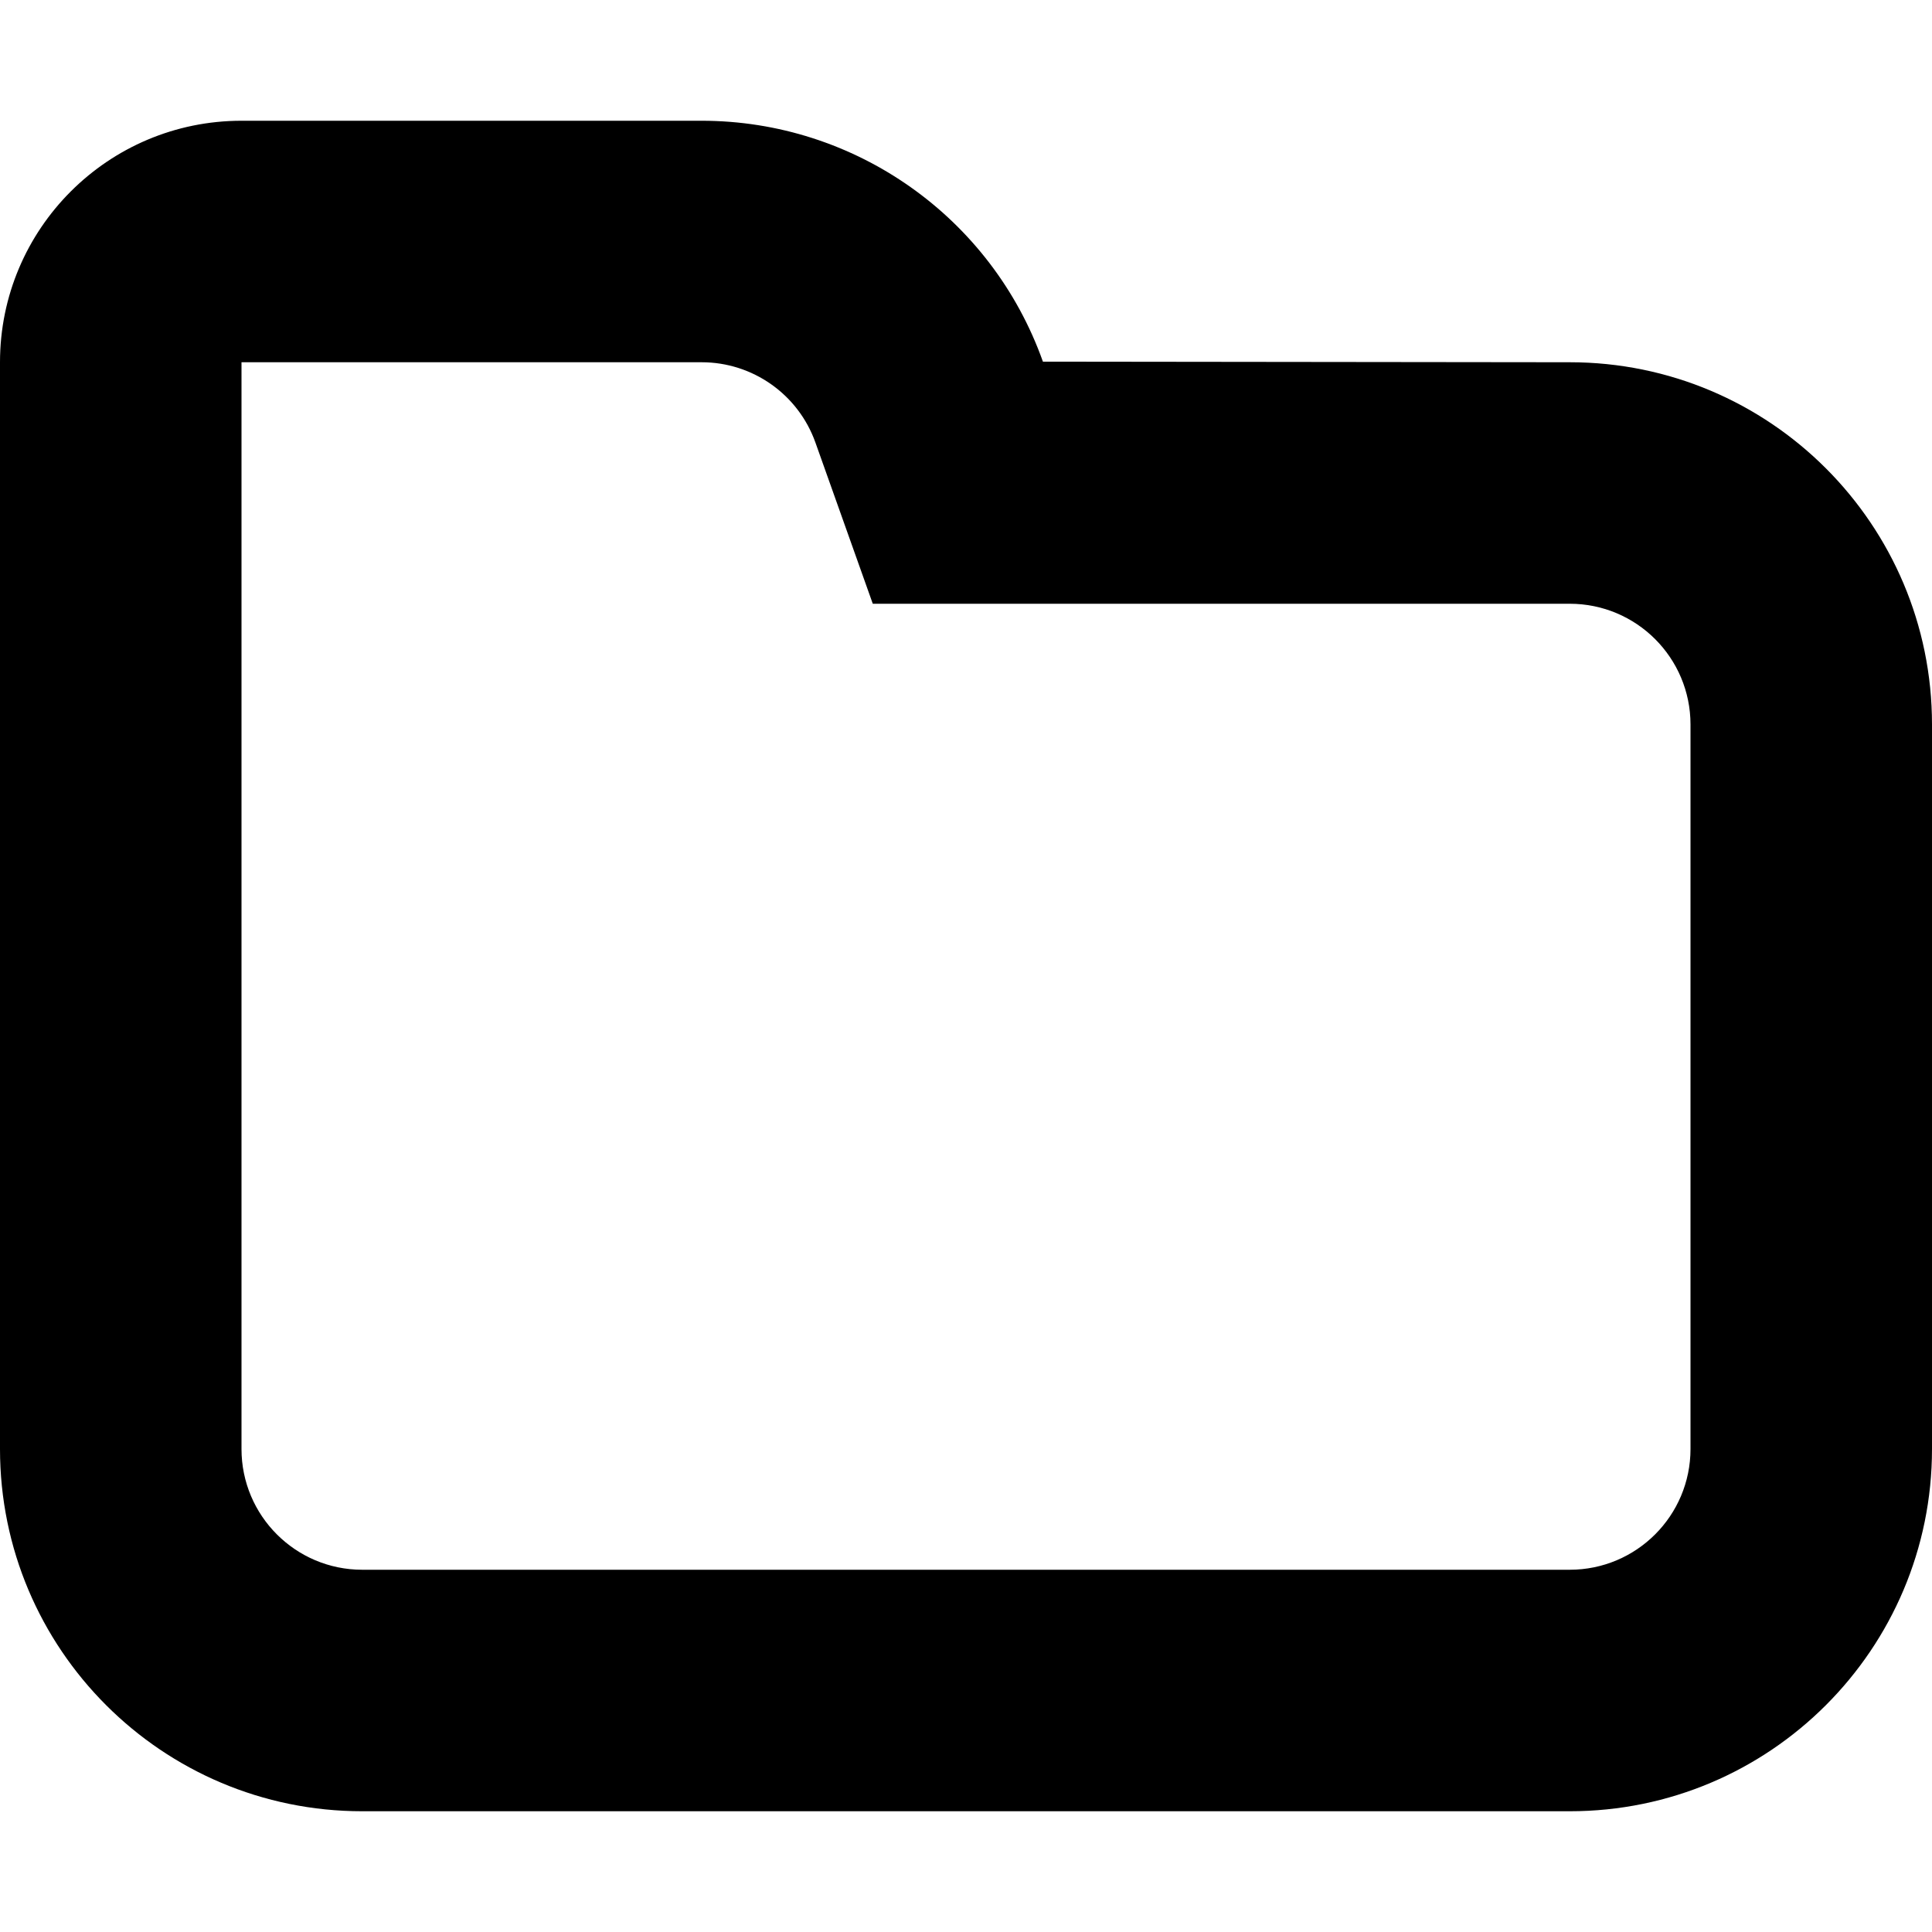
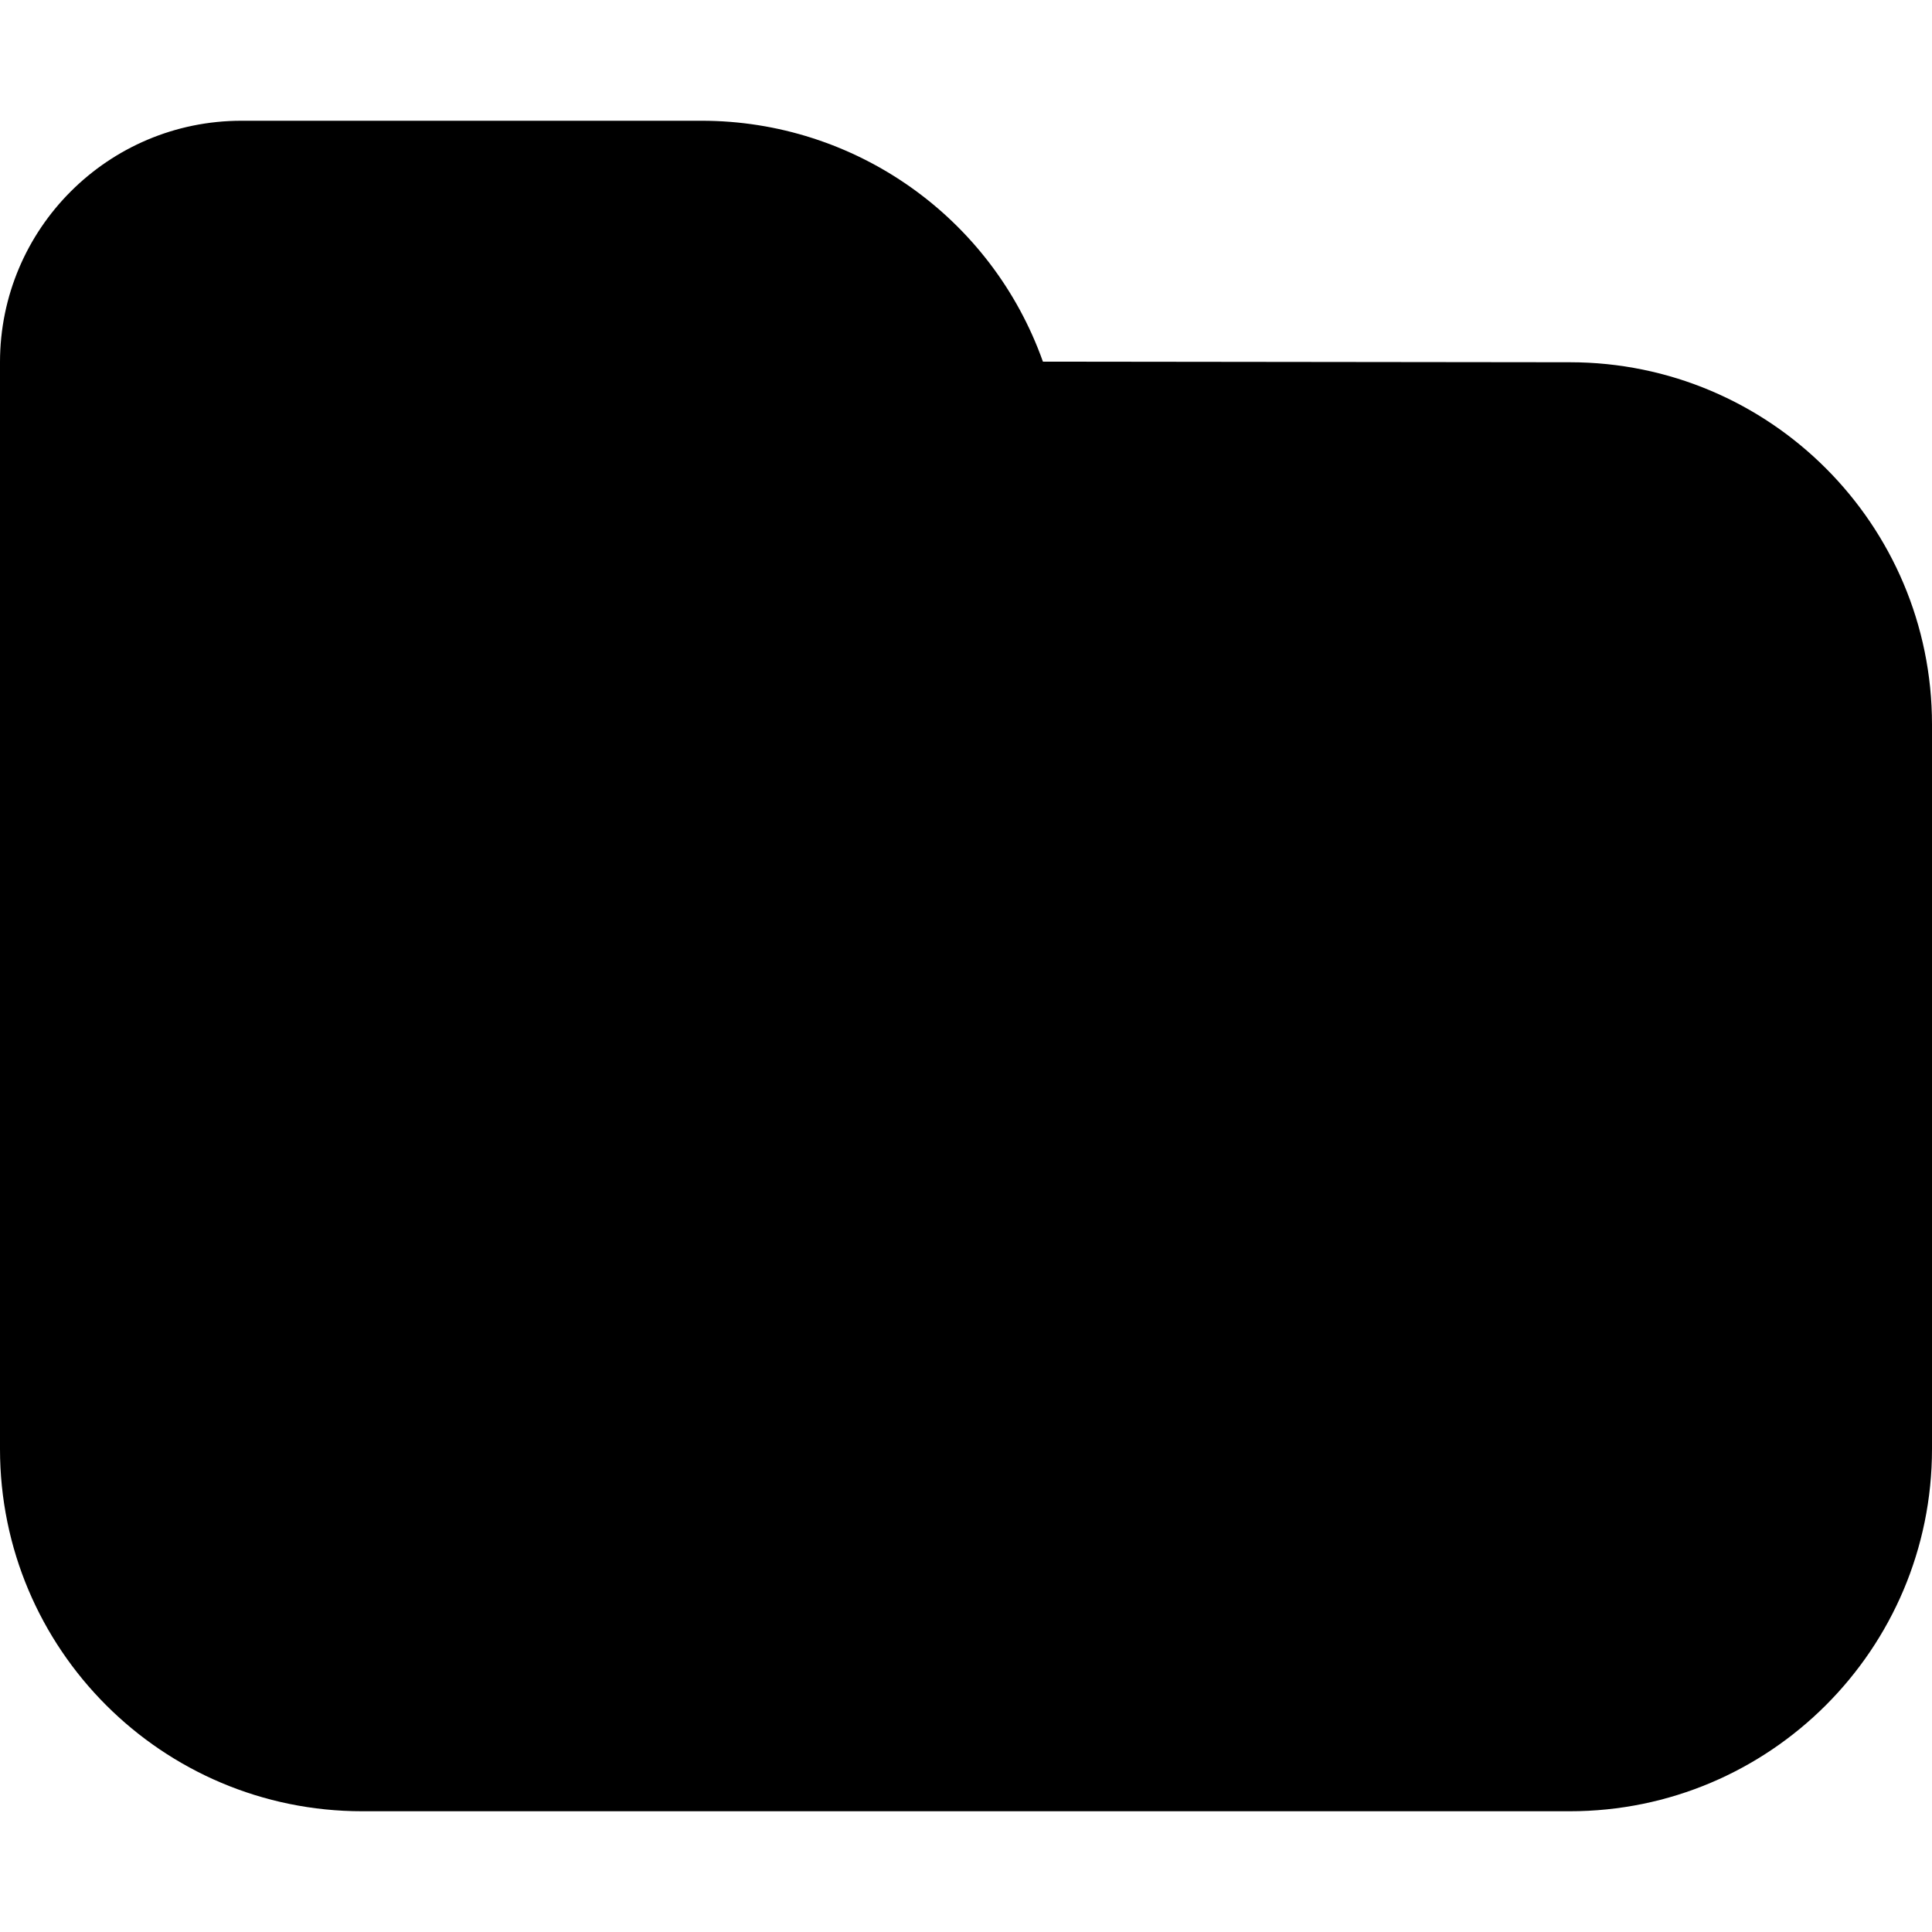
<svg xmlns="http://www.w3.org/2000/svg" width="16" height="16" viewBox="0 0 16 16">
-   <path d="M7.228 5l-.475-1.335A1 1 0 0 0 5.81 3H2v9a1 1 0 0 0 1 1h10a1 1 0 0 0 1-1V6a1 1 0 0 0-1-1H7.228zM13 3a3 3 0 0 1 3 3v6a3 3 0 0 1-3 3H3a3 3 0 0 1-3-3V3a2 2 0 0 1 2-2h3.81a3 3 0 0 1 2.827 1.995L13 3z" />
+   <path d="M13 3a3 3 0 0 1 3 3v6a3 3 0 0 1-3 3H3a3 3 0 0 1-3-3V3a2 2 0 0 1 2-2h3.81a3 3 0 0 1 2.827 1.995L13 3z" />
</svg>
